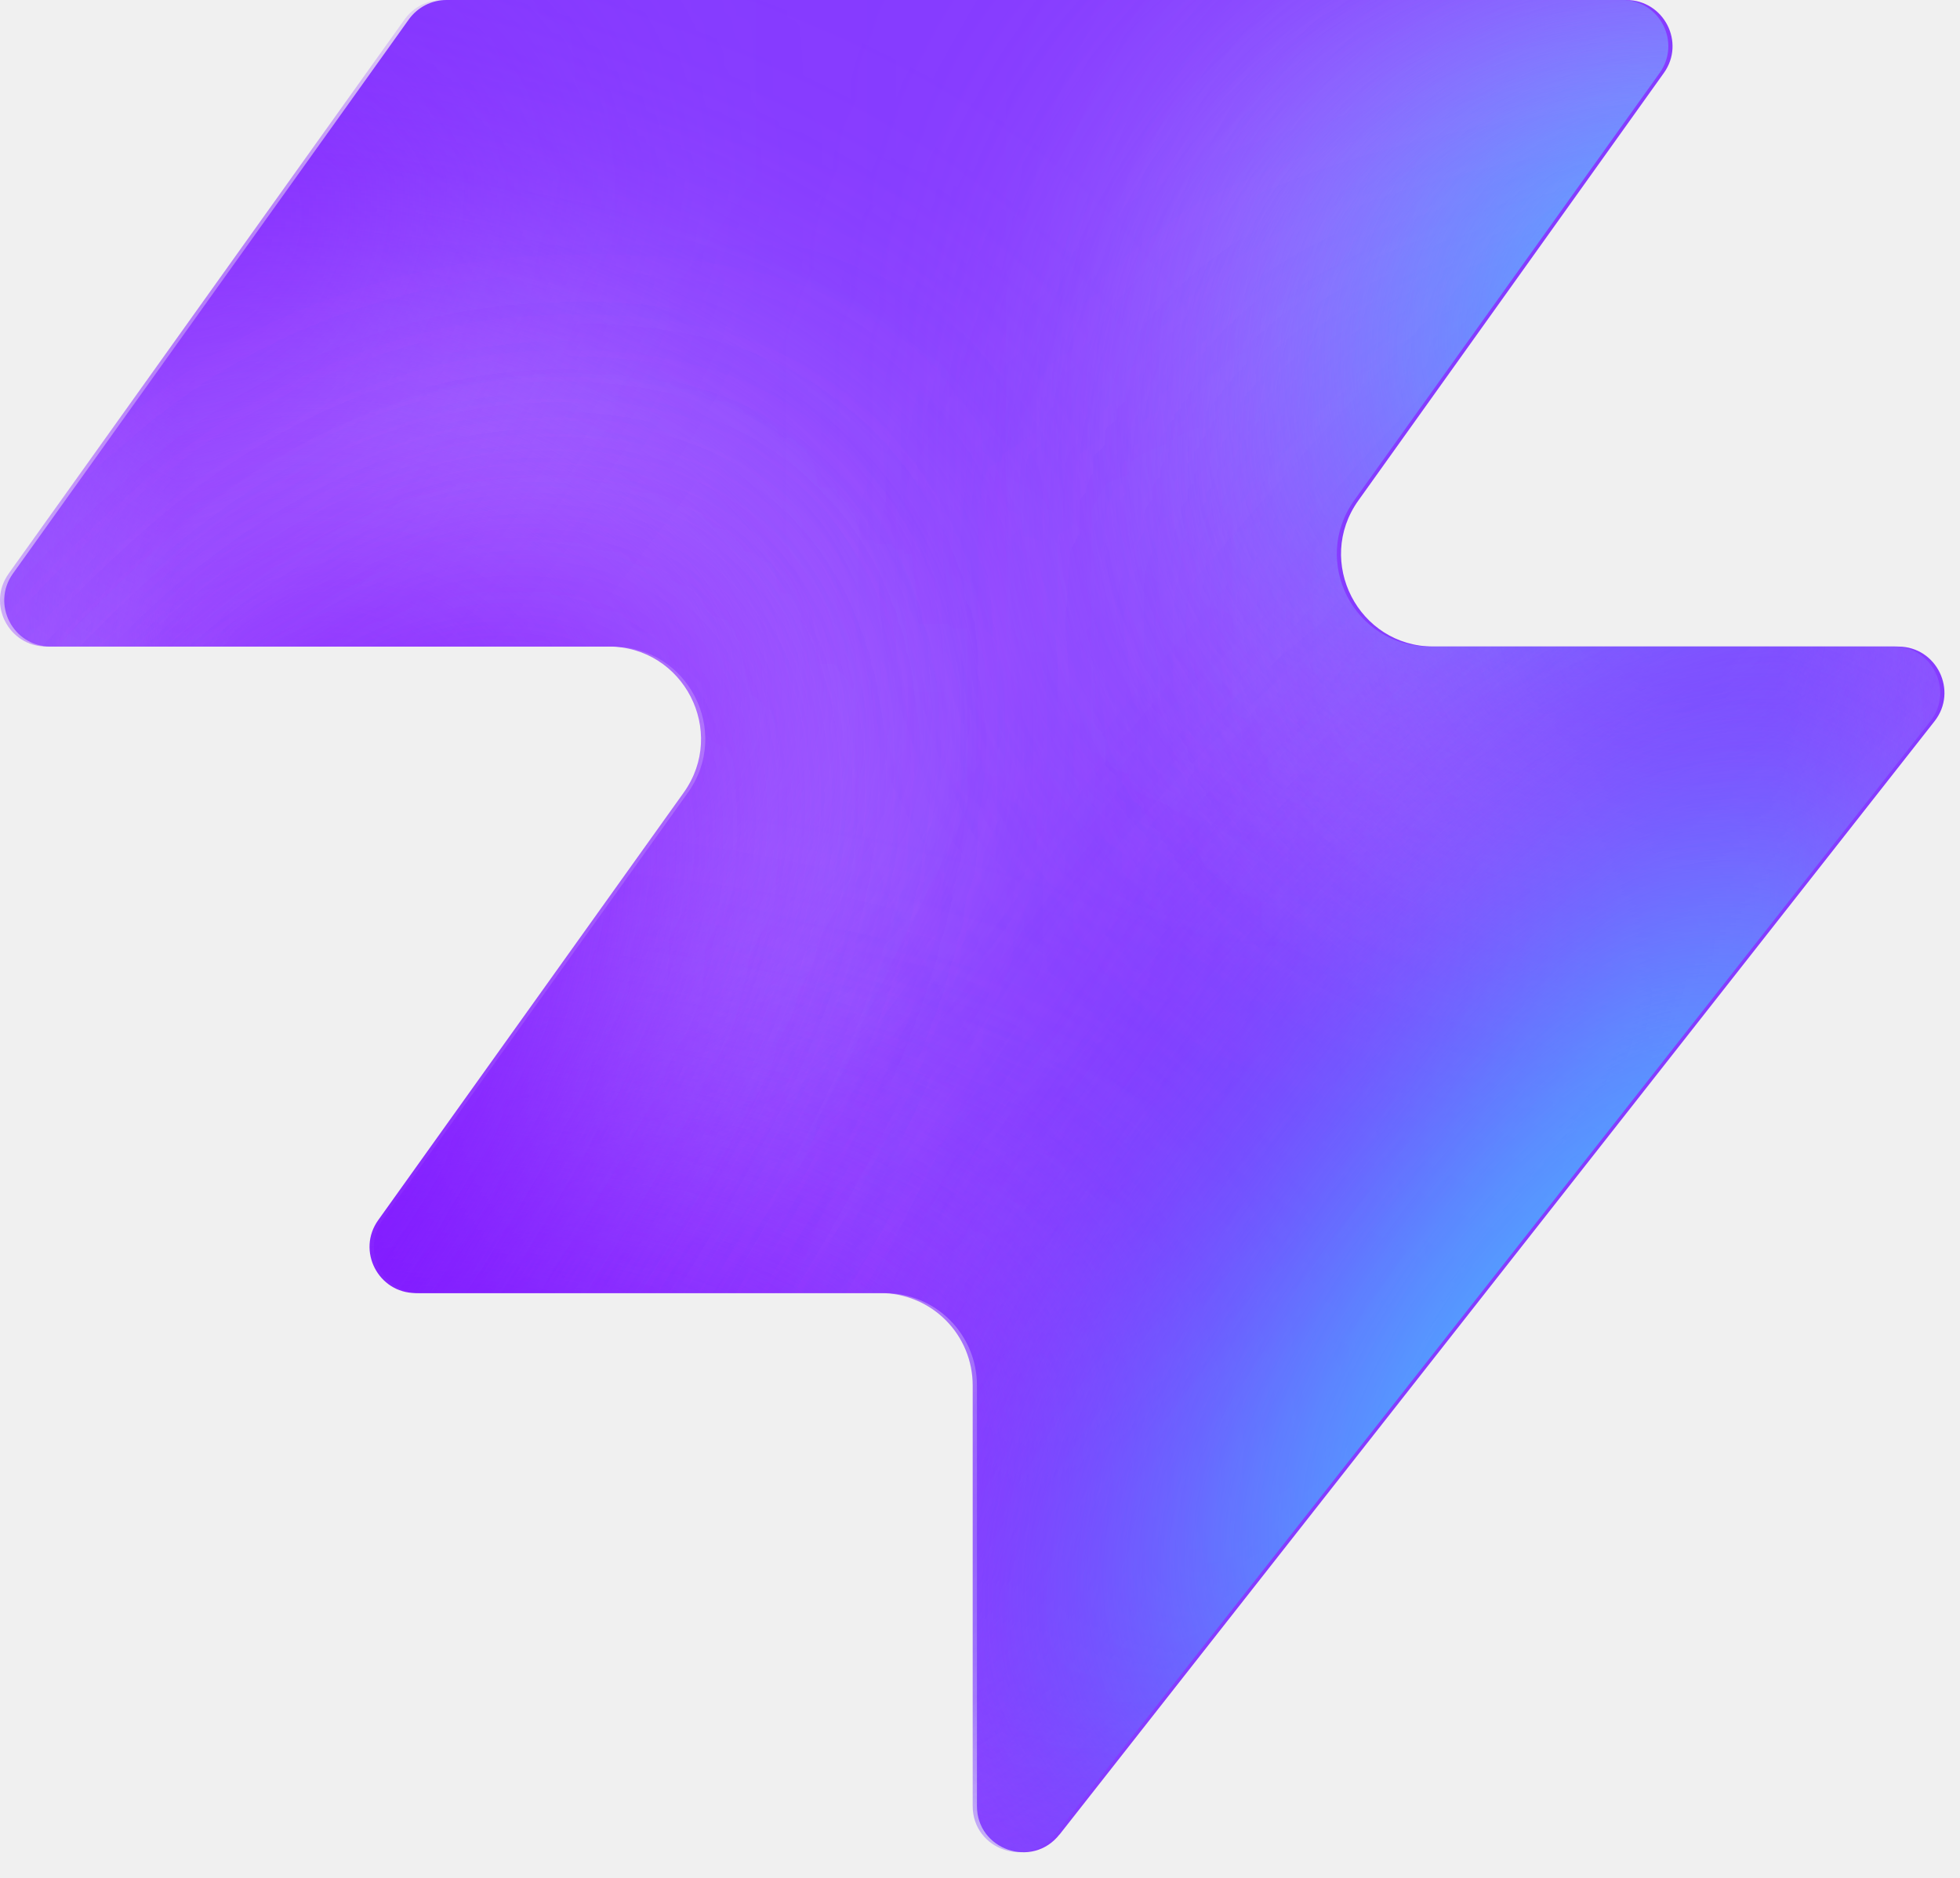
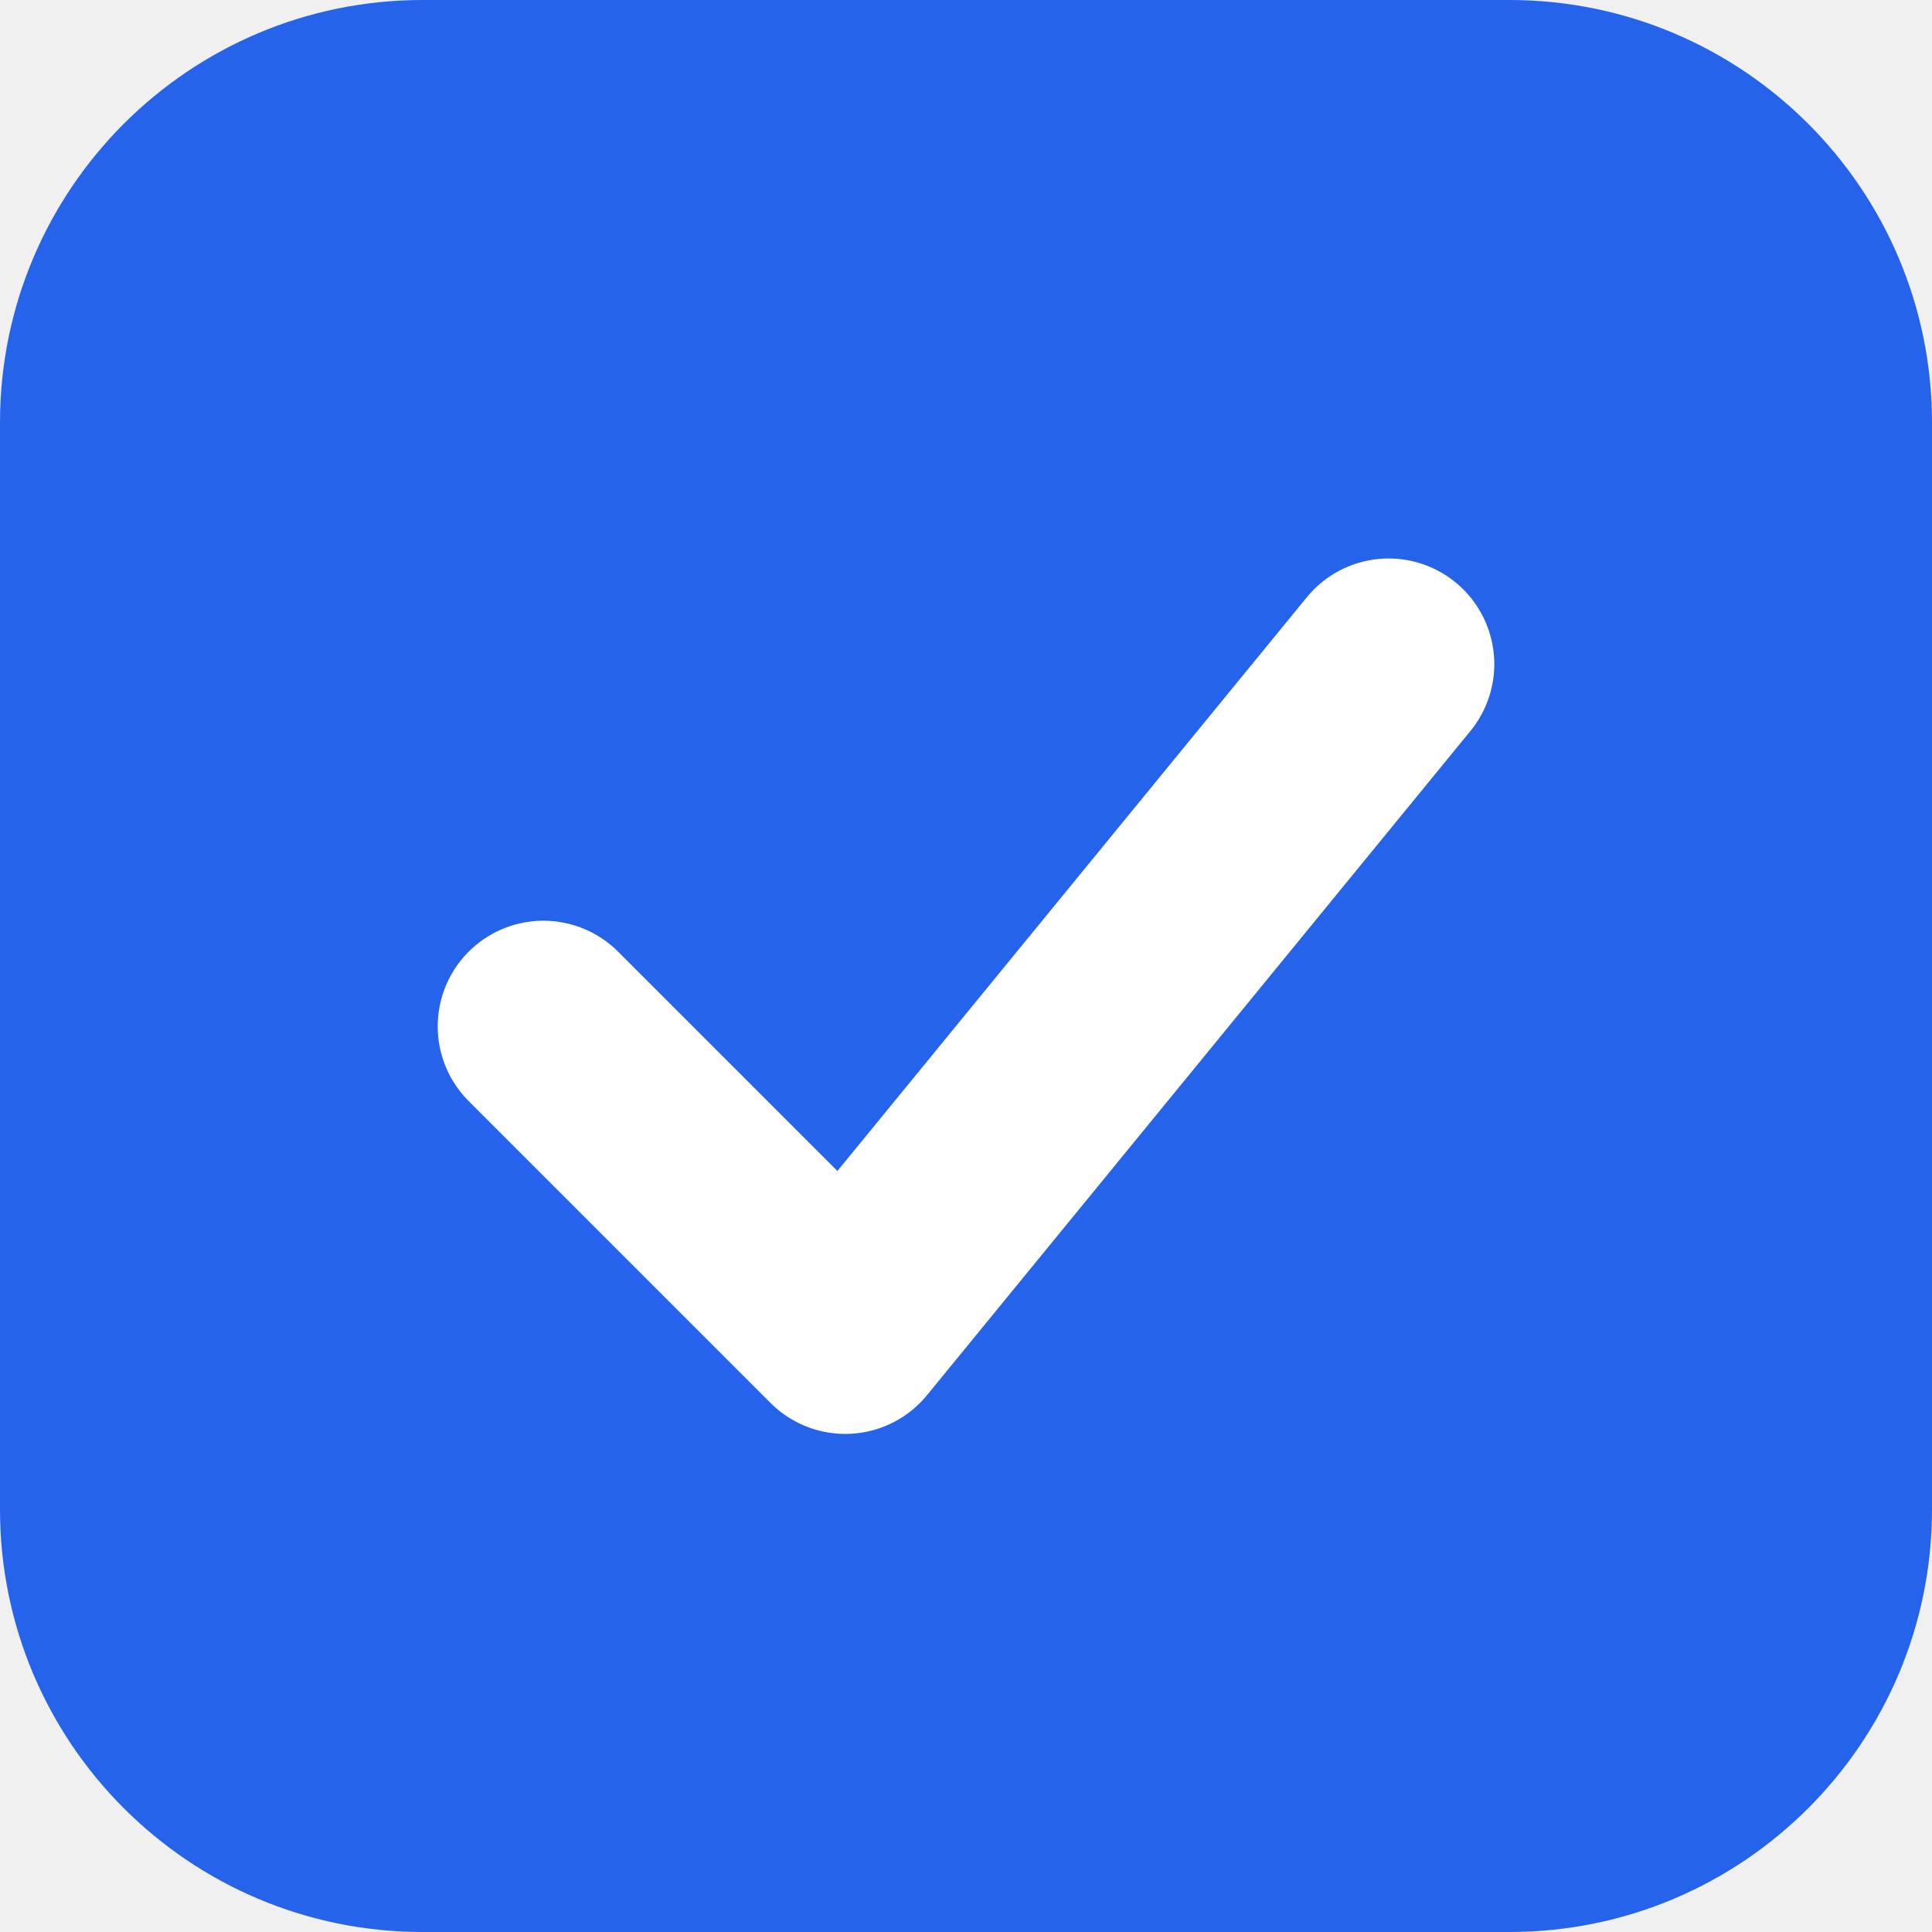
- <svg xmlns="http://www.w3.org/2000/svg" width="48" height="46" fill="none" viewBox="0 0 48 46">
-   <path fill="#863bff" d="M25.946 44.938c-.664.845-2.021.375-2.021-.698V33.937a2.26 2.26 0 0 0-2.262-2.262H10.287c-.92 0-1.456-1.04-.92-1.788l7.48-10.471c1.07-1.497 0-3.578-1.842-3.578H1.237c-.92 0-1.456-1.04-.92-1.788L10.013.474c.214-.297.556-.474.92-.474h28.894c.92 0 1.456 1.04.92 1.788l-7.48 10.471c-1.07 1.498 0 3.579 1.842 3.579h11.377c.943 0 1.473 1.088.89 1.83L25.947 44.94z" style="fill:#863bff;fill:color(display-p3 .525 .23 1);fill-opacity:1" />
-   <mask id="a" width="48" height="46" x="0" y="0" maskUnits="userSpaceOnUse" style="mask-type:alpha">
-     <path fill="#000" d="M25.842 44.938c-.664.844-2.021.375-2.021-.698V33.937a2.26 2.26 0 0 0-2.262-2.262H10.183c-.92 0-1.456-1.04-.92-1.788l7.48-10.471c1.07-1.498 0-3.579-1.842-3.579H1.133c-.92 0-1.456-1.04-.92-1.787L9.91.473c.214-.297.556-.474.92-.474h28.894c.92 0 1.456 1.04.92 1.788l-7.48 10.471c-1.07 1.498 0 3.578 1.842 3.578h11.377c.943 0 1.473 1.088.89 1.832L25.843 44.94z" style="fill:#000;fill-opacity:1" />
-   </mask>
-   <g mask="url(#a)">
-     <g filter="url(#b)">
-       <ellipse cx="5.508" cy="14.704" fill="#ede6ff" rx="5.508" ry="14.704" style="fill:#ede6ff;fill:color(display-p3 .927 .903 1);fill-opacity:1" transform="matrix(.00324 1 1 -.00324 -4.47 31.516)" />
-     </g>
-     <g filter="url(#c)">
-       <ellipse cx="10.399" cy="29.851" fill="#ede6ff" rx="10.399" ry="29.851" style="fill:#ede6ff;fill:color(display-p3 .927 .903 1);fill-opacity:1" transform="matrix(.00324 1 1 -.00324 -39.328 7.883)" />
-     </g>
-     <g filter="url(#d)">
-       <ellipse cx="5.508" cy="30.487" fill="#7e14ff" rx="5.508" ry="30.487" style="fill:#7e14ff;fill:color(display-p3 .492 .077 1);fill-opacity:1" transform="rotate(89.814 -25.913 -14.639)scale(1 -1)" />
-     </g>
-     <g filter="url(#e)">
-       <ellipse cx="5.508" cy="30.599" fill="#7e14ff" rx="5.508" ry="30.599" style="fill:#7e14ff;fill:color(display-p3 .492 .077 1);fill-opacity:1" transform="rotate(89.814 -32.644 -3.334)scale(1 -1)" />
-     </g>
-     <g filter="url(#f)">
-       <ellipse cx="5.508" cy="30.599" fill="#7e14ff" rx="5.508" ry="30.599" style="fill:#7e14ff;fill:color(display-p3 .492 .077 1);fill-opacity:1" transform="matrix(.00324 1 1 -.00324 -34.34 30.47)" />
-     </g>
-     <g filter="url(#g)">
-       <ellipse cx="14.072" cy="22.078" fill="#ede6ff" rx="14.072" ry="22.078" style="fill:#ede6ff;fill:color(display-p3 .927 .903 1);fill-opacity:1" transform="rotate(93.35 24.506 48.493)scale(-1 1)" />
-     </g>
-     <g filter="url(#h)">
-       <ellipse cx="3.47" cy="21.501" fill="#7e14ff" rx="3.47" ry="21.501" style="fill:#7e14ff;fill:color(display-p3 .492 .077 1);fill-opacity:1" transform="rotate(89.009 28.708 47.59)scale(-1 1)" />
-     </g>
-     <g filter="url(#i)">
-       <ellipse cx="3.47" cy="21.501" fill="#7e14ff" rx="3.47" ry="21.501" style="fill:#7e14ff;fill:color(display-p3 .492 .077 1);fill-opacity:1" transform="rotate(89.009 28.708 47.59)scale(-1 1)" />
-     </g>
-     <g filter="url(#j)">
-       <ellipse cx=".387" cy="8.972" fill="#7e14ff" rx="4.407" ry="29.108" style="fill:#7e14ff;fill:color(display-p3 .492 .077 1);fill-opacity:1" transform="rotate(39.51 .387 8.972)" />
-     </g>
-     <g filter="url(#k)">
-       <ellipse cx="47.523" cy="-6.092" fill="#7e14ff" rx="4.407" ry="29.108" style="fill:#7e14ff;fill:color(display-p3 .492 .077 1);fill-opacity:1" transform="rotate(37.892 47.523 -6.092)" />
-     </g>
-     <g filter="url(#l)">
-       <ellipse cx="41.412" cy="6.333" fill="#47bfff" rx="5.971" ry="9.665" style="fill:#47bfff;fill:color(display-p3 .28 .748 1);fill-opacity:1" transform="rotate(37.892 41.412 6.333)" />
-     </g>
-     <g filter="url(#m)">
-       <ellipse cx="-1.879" cy="38.332" fill="#7e14ff" rx="4.407" ry="29.108" style="fill:#7e14ff;fill:color(display-p3 .492 .077 1);fill-opacity:1" transform="rotate(37.892 -1.88 38.332)" />
-     </g>
-     <g filter="url(#n)">
-       <ellipse cx="-1.879" cy="38.332" fill="#7e14ff" rx="4.407" ry="29.108" style="fill:#7e14ff;fill:color(display-p3 .492 .077 1);fill-opacity:1" transform="rotate(37.892 -1.88 38.332)" />
-     </g>
-     <g filter="url(#o)">
-       <ellipse cx="35.651" cy="29.907" fill="#7e14ff" rx="4.407" ry="29.108" style="fill:#7e14ff;fill:color(display-p3 .492 .077 1);fill-opacity:1" transform="rotate(37.892 35.651 29.907)" />
-     </g>
-     <g filter="url(#p)">
-       <ellipse cx="38.418" cy="32.4" fill="#47bfff" rx="5.971" ry="15.297" style="fill:#47bfff;fill:color(display-p3 .28 .748 1);fill-opacity:1" transform="rotate(37.892 38.418 32.4)" />
-     </g>
-   </g>
-   <defs>
-     <filter id="b" width="60.045" height="41.654" x="-19.77" y="16.149" color-interpolation-filters="sRGB" filterUnits="userSpaceOnUse">
-       <feFlood flood-opacity="0" result="BackgroundImageFix" />
-       <feBlend in="SourceGraphic" in2="BackgroundImageFix" result="shape" />
-       <feGaussianBlur result="effect1_foregroundBlur_2002_17158" stdDeviation="7.659" />
-     </filter>
-     <filter id="c" width="90.34" height="51.437" x="-54.613" y="-7.533" color-interpolation-filters="sRGB" filterUnits="userSpaceOnUse">
-       <feFlood flood-opacity="0" result="BackgroundImageFix" />
-       <feBlend in="SourceGraphic" in2="BackgroundImageFix" result="shape" />
-       <feGaussianBlur result="effect1_foregroundBlur_2002_17158" stdDeviation="7.659" />
-     </filter>
-     <filter id="d" width="79.355" height="29.4" x="-49.64" y="2.03" color-interpolation-filters="sRGB" filterUnits="userSpaceOnUse">
-       <feFlood flood-opacity="0" result="BackgroundImageFix" />
-       <feBlend in="SourceGraphic" in2="BackgroundImageFix" result="shape" />
-       <feGaussianBlur result="effect1_foregroundBlur_2002_17158" stdDeviation="4.596" />
-     </filter>
-     <filter id="e" width="79.579" height="29.4" x="-45.045" y="20.029" color-interpolation-filters="sRGB" filterUnits="userSpaceOnUse">
-       <feFlood flood-opacity="0" result="BackgroundImageFix" />
-       <feBlend in="SourceGraphic" in2="BackgroundImageFix" result="shape" />
-       <feGaussianBlur result="effect1_foregroundBlur_2002_17158" stdDeviation="4.596" />
-     </filter>
-     <filter id="f" width="79.579" height="29.4" x="-43.513" y="21.178" color-interpolation-filters="sRGB" filterUnits="userSpaceOnUse">
-       <feFlood flood-opacity="0" result="BackgroundImageFix" />
-       <feBlend in="SourceGraphic" in2="BackgroundImageFix" result="shape" />
-       <feGaussianBlur result="effect1_foregroundBlur_2002_17158" stdDeviation="4.596" />
-     </filter>
-     <filter id="g" width="74.749" height="58.852" x="15.756" y="-17.901" color-interpolation-filters="sRGB" filterUnits="userSpaceOnUse">
-       <feFlood flood-opacity="0" result="BackgroundImageFix" />
-       <feBlend in="SourceGraphic" in2="BackgroundImageFix" result="shape" />
-       <feGaussianBlur result="effect1_foregroundBlur_2002_17158" stdDeviation="7.659" />
-     </filter>
-     <filter id="h" width="61.377" height="25.362" x="23.548" y="2.284" color-interpolation-filters="sRGB" filterUnits="userSpaceOnUse">
-       <feFlood flood-opacity="0" result="BackgroundImageFix" />
-       <feBlend in="SourceGraphic" in2="BackgroundImageFix" result="shape" />
-       <feGaussianBlur result="effect1_foregroundBlur_2002_17158" stdDeviation="4.596" />
-     </filter>
-     <filter id="i" width="61.377" height="25.362" x="23.548" y="2.284" color-interpolation-filters="sRGB" filterUnits="userSpaceOnUse">
-       <feFlood flood-opacity="0" result="BackgroundImageFix" />
-       <feBlend in="SourceGraphic" in2="BackgroundImageFix" result="shape" />
-       <feGaussianBlur result="effect1_foregroundBlur_2002_17158" stdDeviation="4.596" />
-     </filter>
-     <filter id="j" width="56.045" height="63.649" x="-27.636" y="-22.853" color-interpolation-filters="sRGB" filterUnits="userSpaceOnUse">
-       <feFlood flood-opacity="0" result="BackgroundImageFix" />
-       <feBlend in="SourceGraphic" in2="BackgroundImageFix" result="shape" />
-       <feGaussianBlur result="effect1_foregroundBlur_2002_17158" stdDeviation="4.596" />
-     </filter>
-     <filter id="k" width="54.814" height="64.646" x="20.116" y="-38.415" color-interpolation-filters="sRGB" filterUnits="userSpaceOnUse">
-       <feFlood flood-opacity="0" result="BackgroundImageFix" />
-       <feBlend in="SourceGraphic" in2="BackgroundImageFix" result="shape" />
-       <feGaussianBlur result="effect1_foregroundBlur_2002_17158" stdDeviation="4.596" />
-     </filter>
-     <filter id="l" width="33.541" height="35.313" x="24.641" y="-11.323" color-interpolation-filters="sRGB" filterUnits="userSpaceOnUse">
-       <feFlood flood-opacity="0" result="BackgroundImageFix" />
-       <feBlend in="SourceGraphic" in2="BackgroundImageFix" result="shape" />
-       <feGaussianBlur result="effect1_foregroundBlur_2002_17158" stdDeviation="4.596" />
-     </filter>
-     <filter id="m" width="54.814" height="64.646" x="-29.286" y="6.009" color-interpolation-filters="sRGB" filterUnits="userSpaceOnUse">
-       <feFlood flood-opacity="0" result="BackgroundImageFix" />
-       <feBlend in="SourceGraphic" in2="BackgroundImageFix" result="shape" />
-       <feGaussianBlur result="effect1_foregroundBlur_2002_17158" stdDeviation="4.596" />
-     </filter>
-     <filter id="n" width="54.814" height="64.646" x="-29.286" y="6.009" color-interpolation-filters="sRGB" filterUnits="userSpaceOnUse">
-       <feFlood flood-opacity="0" result="BackgroundImageFix" />
-       <feBlend in="SourceGraphic" in2="BackgroundImageFix" result="shape" />
-       <feGaussianBlur result="effect1_foregroundBlur_2002_17158" stdDeviation="4.596" />
-     </filter>
-     <filter id="o" width="54.814" height="64.646" x="8.244" y="-2.416" color-interpolation-filters="sRGB" filterUnits="userSpaceOnUse">
-       <feFlood flood-opacity="0" result="BackgroundImageFix" />
-       <feBlend in="SourceGraphic" in2="BackgroundImageFix" result="shape" />
-       <feGaussianBlur result="effect1_foregroundBlur_2002_17158" stdDeviation="4.596" />
-     </filter>
-     <filter id="p" width="39.409" height="43.623" x="18.713" y="10.588" color-interpolation-filters="sRGB" filterUnits="userSpaceOnUse">
-       <feFlood flood-opacity="0" result="BackgroundImageFix" />
-       <feBlend in="SourceGraphic" in2="BackgroundImageFix" result="shape" />
-       <feGaussianBlur result="effect1_foregroundBlur_2002_17158" stdDeviation="4.596" />
-     </filter>
-   </defs>
+ <svg xmlns="http://www.w3.org/2000/svg" viewBox="0 0 32 32">
+   <rect width="32" height="32" rx="7" fill="#2563eb" />
+   <path d="M9 17l5 5 9-11" fill="none" stroke="#fff" stroke-width="3.5" stroke-linecap="round" stroke-linejoin="round" />
</svg>
